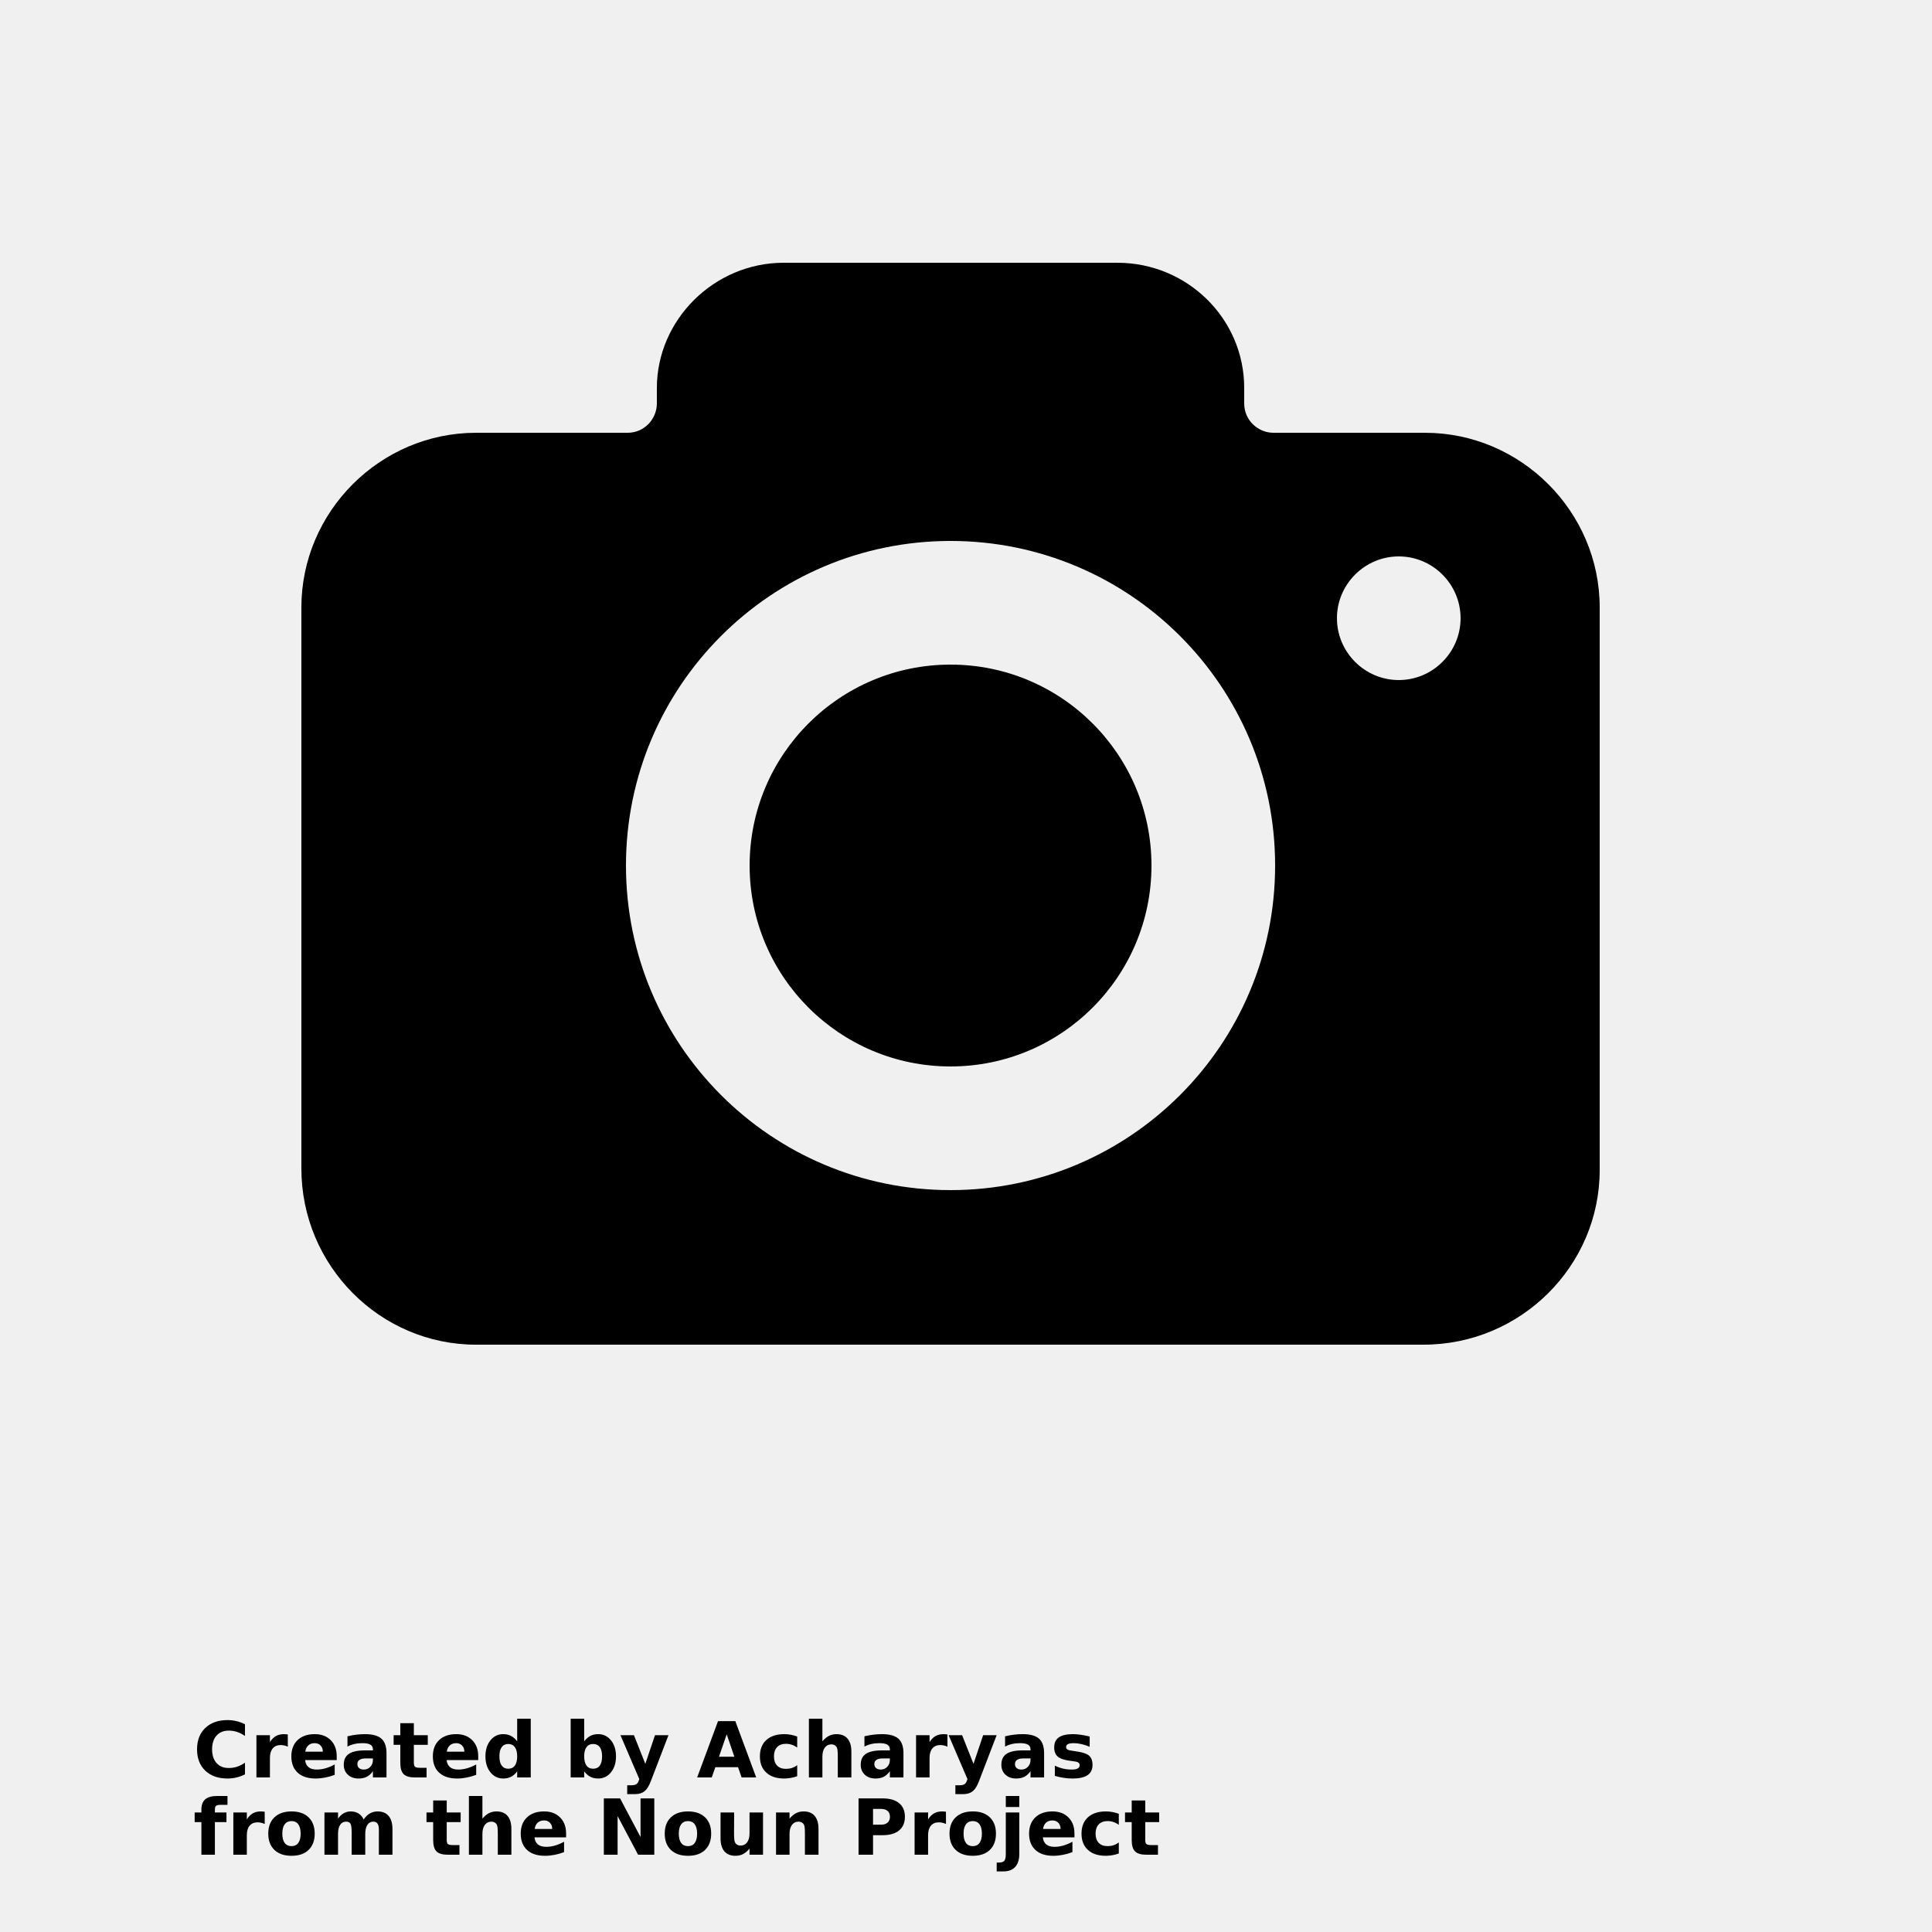
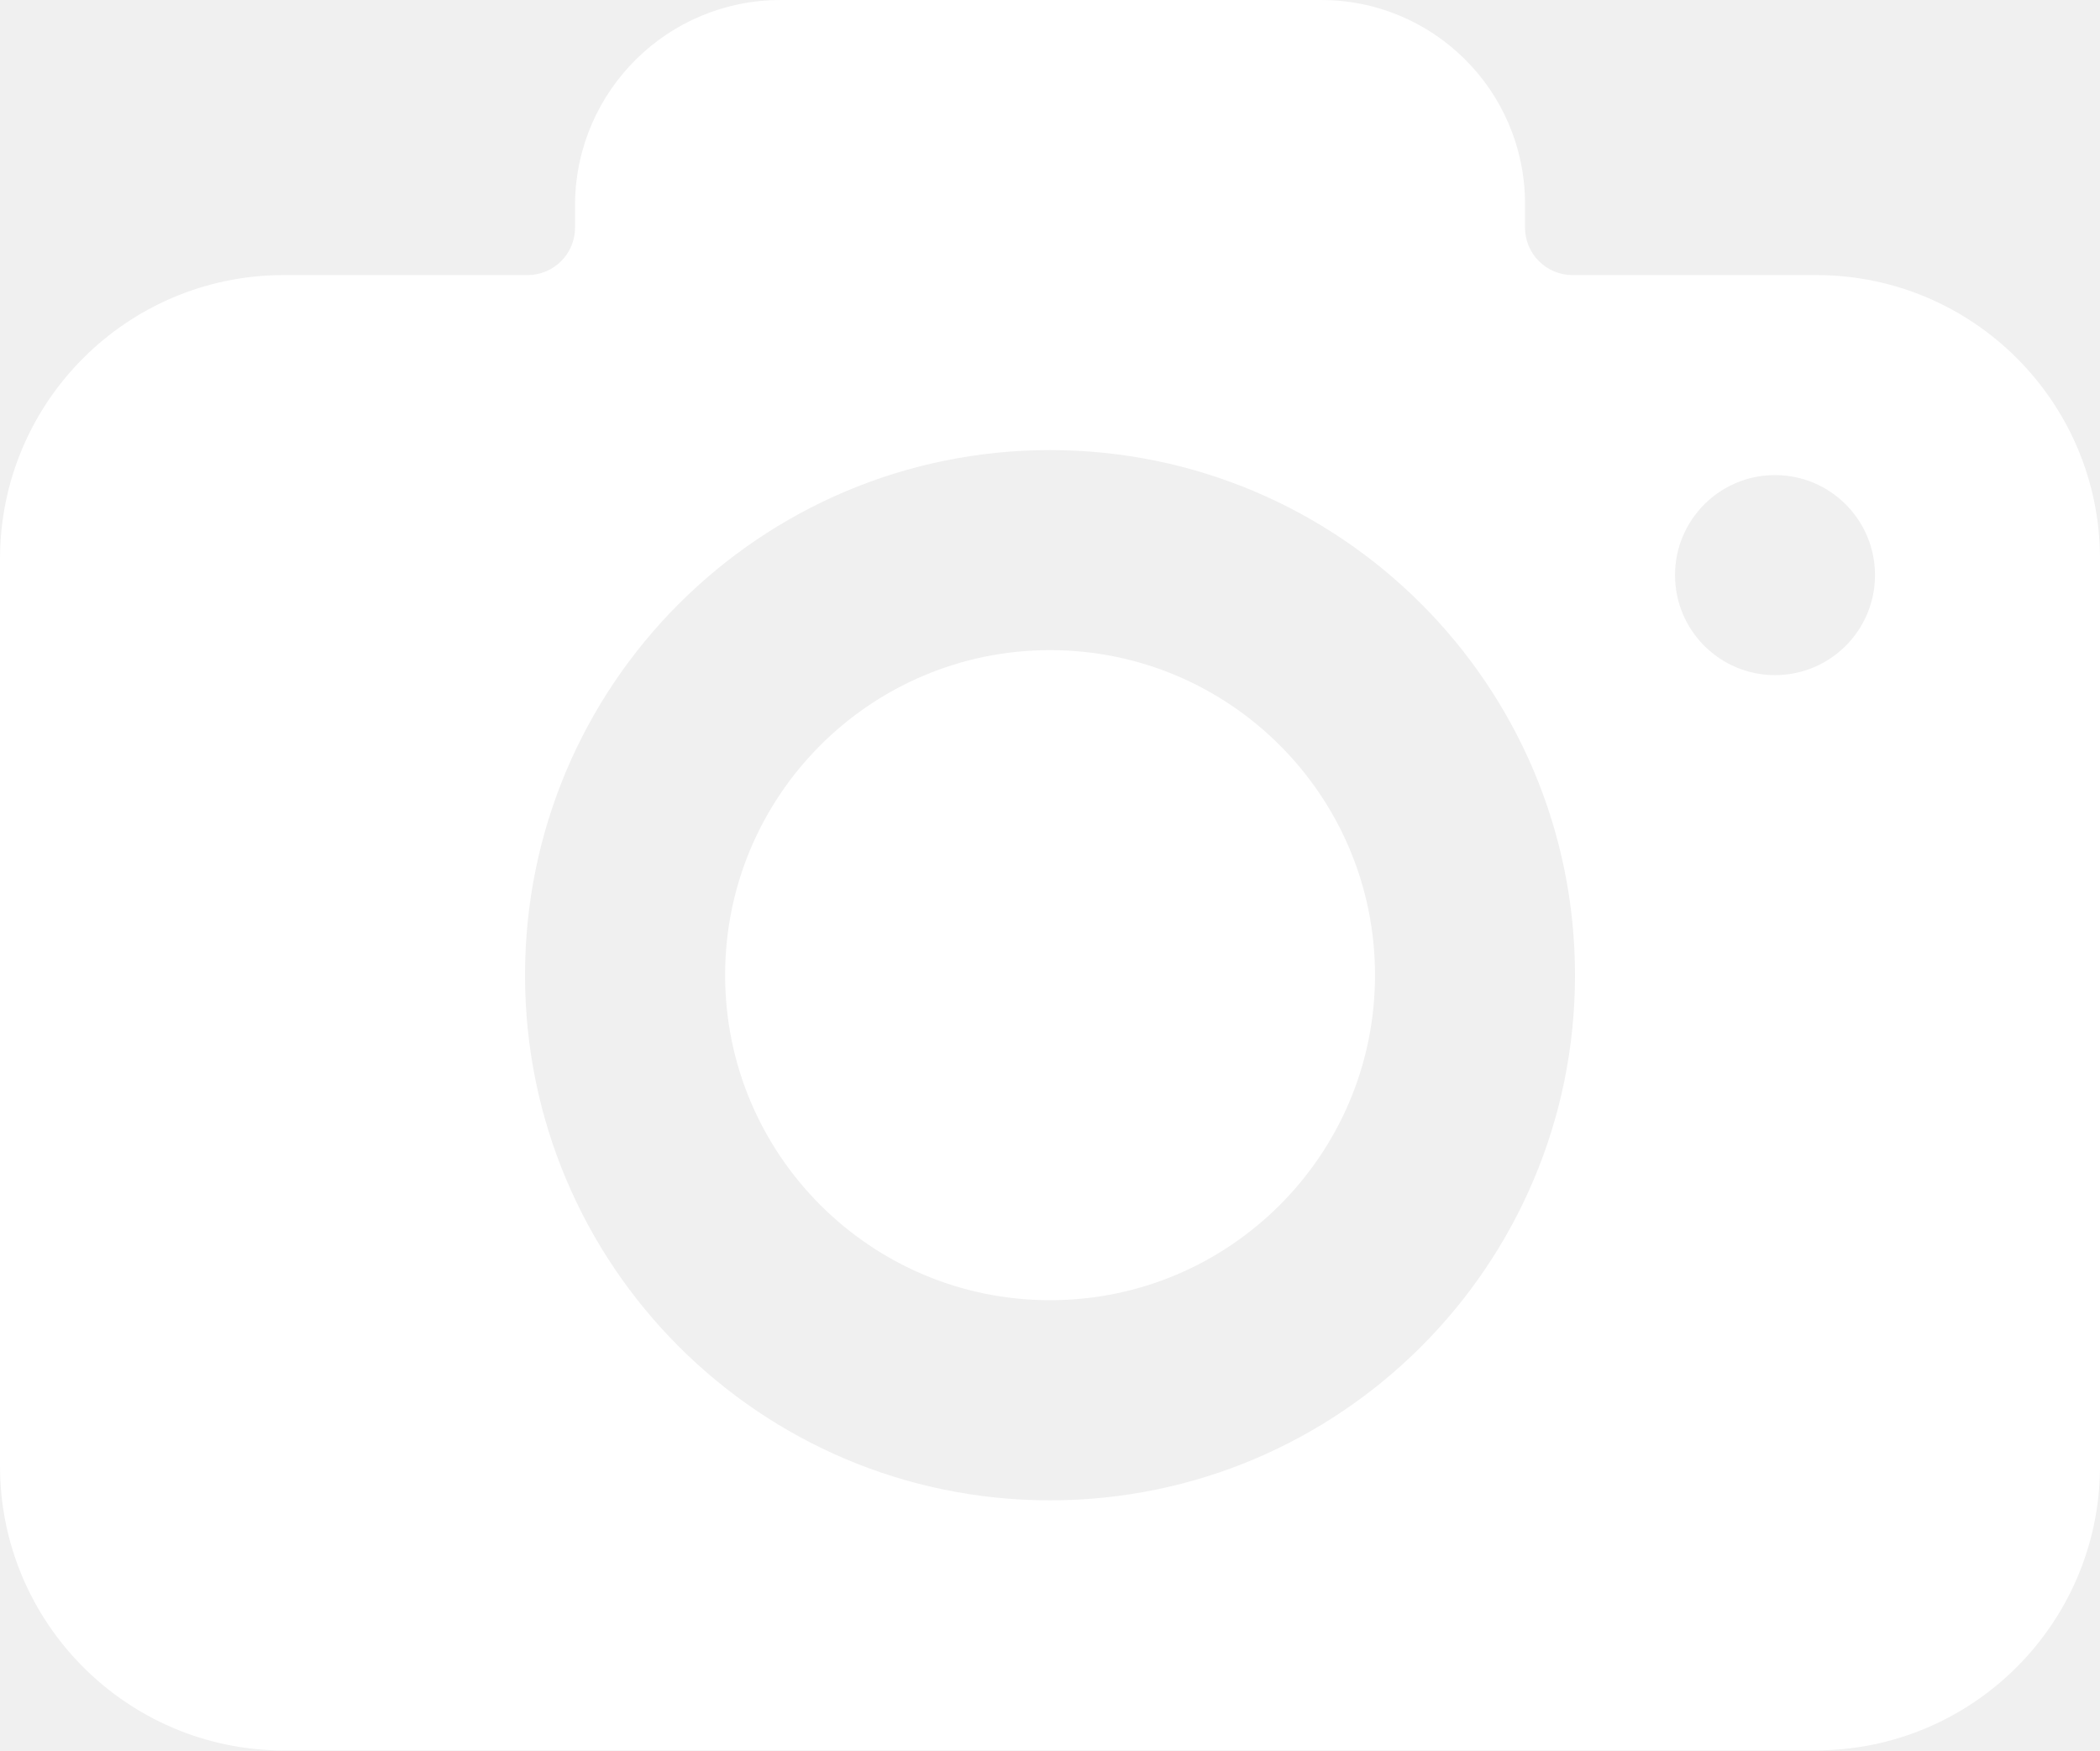
- <svg xmlns="http://www.w3.org/2000/svg" xmlns:xlink="http://www.w3.org/1999/xlink" width="700pt" height="700pt" version="1.1" viewBox="0 0 700 700">
+ <svg xmlns="http://www.w3.org/2000/svg" width="127.958" height="106.63" viewBox="0 0 127.958 106.63">
  <defs>
-     <symbol id="t" overflow="visible">
-       <path d="m18.766-1.125c-0.969 0.5-1.98 0.875-3.031 1.125-1.043 0.258-2.137 0.391-3.281 0.391-3.398 0-6.09-0.945-8.078-2.844-1.992-1.906-2.984-4.484-2.984-7.734 0-3.258 0.992-5.836 2.984-7.734 1.988-1.906 4.68-2.859 8.078-2.859 1.145 0 2.238 0.133 3.281 0.391 1.051 0.25 2.062 0.625 3.031 1.125v4.219c-0.98-0.656-1.945-1.141-2.891-1.453-0.949-0.312-1.949-0.469-3-0.469-1.875 0-3.352 0.605-4.422 1.812-1.074 1.199-1.609 2.856-1.609 4.969 0 2.106 0.535 3.762 1.609 4.969 1.07 1.199 2.547 1.797 4.422 1.797 1.051 0 2.051-0.148 3-0.453 0.945-0.312 1.91-0.801 2.891-1.469z" />
-     </symbol>
-     <symbol id="b" overflow="visible">
-       <path d="m13.734-11.141c-0.438-0.195-0.871-0.344-1.297-0.438-0.418-0.102-0.84-0.156-1.266-0.156-1.262 0-2.231 0.406-2.906 1.219-0.68 0.805-1.016 1.953-1.016 3.453v7.062h-4.891v-15.312h4.891v2.516c0.625-1 1.344-1.727 2.156-2.188 0.82-0.469 1.801-0.703 2.938-0.703 0.164 0 0.344 0.012 0.531 0.031 0.195 0.012 0.477 0.039 0.844 0.078z" />
-     </symbol>
-     <symbol id="a" overflow="visible">
-       <path d="m17.641-7.703v1.406h-11.453c0.125 1.148 0.539 2.008 1.25 2.578 0.707 0.574 1.703 0.859 2.984 0.859 1.031 0 2.082-0.148 3.156-0.453 1.082-0.312 2.191-0.773 3.328-1.391v3.766c-1.156 0.438-2.312 0.766-3.469 0.984-1.156 0.227-2.312 0.344-3.469 0.344-2.773 0-4.93-0.703-6.469-2.109-1.531-1.406-2.297-3.379-2.297-5.922 0-2.5 0.754-4.461 2.266-5.891 1.508-1.438 3.582-2.156 6.219-2.156 2.406 0 4.332 0.73 5.781 2.188 1.445 1.449 2.172 3.383 2.172 5.797zm-5.031-1.625c0-0.926-0.273-1.672-0.812-2.234-0.543-0.57-1.25-0.859-2.125-0.859-0.949 0-1.719 0.266-2.312 0.797s-0.965 1.297-1.109 2.297z" />
-     </symbol>
-     <symbol id="d" overflow="visible">
-       <path d="m9.219-6.891c-1.023 0-1.793 0.172-2.312 0.516-0.512 0.344-0.766 0.855-0.766 1.531 0 0.625 0.207 1.117 0.625 1.469 0.414 0.344 0.988 0.516 1.719 0.516 0.926 0 1.703-0.328 2.328-0.984 0.633-0.664 0.953-1.492 0.953-2.484v-0.562zm7.469-1.844v8.734h-4.922v-2.266c-0.656 0.93-1.398 1.605-2.219 2.031-0.824 0.414-1.824 0.625-3 0.625-1.586 0-2.871-0.457-3.859-1.375-0.992-0.926-1.484-2.129-1.484-3.609 0-1.789 0.613-3.102 1.844-3.938 1.238-0.844 3.18-1.266 5.828-1.266h2.891v-0.391c0-0.77-0.309-1.332-0.922-1.688-0.617-0.363-1.57-0.547-2.859-0.547-1.055 0-2.031 0.105-2.938 0.312-0.898 0.211-1.73 0.523-2.5 0.938v-3.734c1.039-0.25 2.086-0.441 3.141-0.578 1.062-0.133 2.125-0.203 3.188-0.203 2.758 0 4.75 0.547 5.969 1.641 1.227 1.086 1.844 2.856 1.844 5.312z" />
-     </symbol>
-     <symbol id="c" overflow="visible">
-       <path d="m7.703-19.656v4.344h5.047v3.5h-5.047v6.5c0 0.711 0.141 1.188 0.422 1.438s0.836 0.375 1.672 0.375h2.516v3.5h-4.188c-1.938 0-3.312-0.398-4.125-1.203-0.805-0.812-1.203-2.18-1.203-4.109v-6.5h-2.422v-3.5h2.422v-4.344z" />
-     </symbol>
-     <symbol id="k" overflow="visible">
-       <path d="m12.766-13.078v-8.203h4.922v21.281h-4.922v-2.219c-0.668 0.906-1.406 1.57-2.219 1.984s-1.758 0.625-2.828 0.625c-1.887 0-3.434-0.75-4.641-2.25-1.211-1.5-1.812-3.426-1.812-5.781 0-2.363 0.602-4.297 1.812-5.797 1.207-1.5 2.754-2.25 4.641-2.25 1.062 0 2 0.215 2.812 0.641 0.82 0.43 1.566 1.086 2.234 1.969zm-3.219 9.922c1.039 0 1.836-0.379 2.391-1.141 0.551-0.77 0.828-1.883 0.828-3.344 0-1.457-0.277-2.566-0.828-3.328-0.555-0.77-1.352-1.156-2.391-1.156-1.043 0-1.84 0.387-2.391 1.156-0.555 0.762-0.828 1.871-0.828 3.328 0 1.461 0.273 2.574 0.828 3.344 0.551 0.762 1.348 1.141 2.391 1.141z" />
-     </symbol>
-     <symbol id="j" overflow="visible">
-       <path d="m10.5-3.156c1.051 0 1.852-0.379 2.406-1.141 0.551-0.77 0.828-1.883 0.828-3.344 0-1.457-0.277-2.566-0.828-3.328-0.555-0.77-1.355-1.156-2.406-1.156-1.055 0-1.859 0.387-2.422 1.156-0.555 0.773-0.828 1.883-0.828 3.328 0 1.449 0.273 2.559 0.828 3.328 0.562 0.773 1.367 1.156 2.422 1.156zm-3.25-9.922c0.676-0.883 1.422-1.539 2.234-1.969 0.82-0.426 1.766-0.641 2.828-0.641 1.895 0 3.445 0.75 4.656 2.25 1.207 1.5 1.812 3.434 1.812 5.797 0 2.356-0.605 4.281-1.812 5.781-1.211 1.5-2.762 2.25-4.656 2.25-1.062 0-2.008-0.211-2.828-0.625-0.812-0.426-1.559-1.086-2.234-1.984v2.219h-4.891v-21.281h4.891z" />
-     </symbol>
-     <symbol id="f" overflow="visible">
-       <path d="m0.344-15.312h4.891l4.125 10.391 3.5-10.391h4.891l-6.438 16.766c-0.648 1.695-1.402 2.883-2.266 3.562-0.867 0.688-2 1.031-3.406 1.031h-2.844v-3.219h1.531c0.832 0 1.438-0.137 1.812-0.406 0.383-0.262 0.68-0.73 0.891-1.406l0.141-0.422z" />
-     </symbol>
-     <symbol id="i" overflow="visible">
-       <path d="m14.953-3.719h-8.219l-1.312 3.719h-5.281l7.562-20.406h6.266l7.562 20.406h-5.281zm-6.906-3.781h5.578l-2.781-8.125z" />
-     </symbol>
-     <symbol id="h" overflow="visible">
-       <path d="m14.719-14.828v3.984c-0.656-0.457-1.324-0.797-2-1.016-0.668-0.219-1.359-0.328-2.078-0.328-1.367 0-2.434 0.402-3.203 1.203-0.762 0.793-1.141 1.906-1.141 3.344 0 1.43 0.379 2.543 1.141 3.344 0.77 0.793 1.836 1.188 3.203 1.188 0.758 0 1.484-0.109 2.172-0.328 0.688-0.227 1.32-0.566 1.906-1.016v4c-0.762 0.281-1.539 0.488-2.328 0.625-0.781 0.145-1.574 0.219-2.375 0.219-2.762 0-4.922-0.707-6.484-2.125-1.555-1.414-2.328-3.383-2.328-5.906 0-2.531 0.773-4.504 2.328-5.922 1.562-1.414 3.723-2.125 6.484-2.125 0.801 0 1.594 0.074 2.375 0.219 0.781 0.137 1.555 0.352 2.328 0.641z" />
-     </symbol>
-     <symbol id="g" overflow="visible">
-       <path d="m17.75-9.328v9.328h-4.922v-7.109c0-1.344-0.031-2.266-0.094-2.766s-0.168-0.867-0.312-1.109c-0.188-0.312-0.449-0.555-0.781-0.734-0.324-0.176-0.695-0.266-1.109-0.266-1.023 0-1.824 0.398-2.406 1.188-0.586 0.781-0.875 1.871-0.875 3.266v7.531h-4.891v-21.281h4.891v8.203c0.738-0.883 1.52-1.539 2.344-1.969 0.832-0.426 1.75-0.641 2.75-0.641 1.77 0 3.113 0.547 4.031 1.641 0.914 1.086 1.375 2.656 1.375 4.719z" />
-     </symbol>
-     <symbol id="s" overflow="visible">
-       <path d="m14.312-14.828v3.719c-1.043-0.438-2.055-0.766-3.031-0.984-0.98-0.219-1.902-0.328-2.766-0.328-0.93 0-1.621 0.117-2.078 0.344-0.449 0.23-0.672 0.59-0.672 1.078 0 0.387 0.172 0.684 0.516 0.891 0.344 0.211 0.957 0.367 1.844 0.469l0.859 0.125c2.508 0.324 4.195 0.852 5.062 1.578 0.863 0.73 1.297 1.871 1.297 3.422 0 1.637-0.605 2.867-1.812 3.688-1.199 0.812-2.992 1.219-5.375 1.219-1.023 0-2.074-0.078-3.156-0.234-1.074-0.156-2.18-0.395-3.312-0.719v-3.719c0.969 0.48 1.961 0.84 2.984 1.078 1.031 0.23 2.078 0.344 3.141 0.344 0.957 0 1.676-0.129 2.156-0.391 0.477-0.27 0.719-0.664 0.719-1.188 0-0.438-0.168-0.758-0.5-0.969-0.336-0.219-0.996-0.383-1.984-0.5l-0.859-0.109c-2.18-0.27-3.703-0.773-4.578-1.516-0.875-0.738-1.312-1.859-1.312-3.359 0-1.625 0.551-2.828 1.656-3.609 1.113-0.789 2.82-1.188 5.125-1.188 0.895 0 1.836 0.074 2.828 0.219 1 0.137 2.082 0.352 3.25 0.641z" />
-     </symbol>
-     <symbol id="r" overflow="visible">
-       <path d="m12.422-21.281v3.219h-2.703c-0.688 0-1.172 0.125-1.453 0.375-0.273 0.25-0.406 0.688-0.406 1.312v1.062h4.188v3.5h-4.188v11.812h-4.891v-11.812h-2.438v-3.5h2.438v-1.062c0-1.664 0.461-2.898 1.391-3.703 0.926-0.801 2.367-1.203 4.328-1.203z" />
-     </symbol>
-     <symbol id="e" overflow="visible">
-       <path d="m9.641-12.188c-1.086 0-1.914 0.391-2.484 1.172-0.574 0.781-0.859 1.906-0.859 3.375s0.285 2.594 0.859 3.375c0.57 0.773 1.398 1.156 2.484 1.156 1.062 0 1.875-0.383 2.438-1.156 0.57-0.781 0.859-1.906 0.859-3.375s-0.289-2.594-0.859-3.375c-0.562-0.781-1.375-1.172-2.438-1.172zm0-3.5c2.633 0 4.691 0.715 6.172 2.141 1.477 1.418 2.219 3.387 2.219 5.906 0 2.512-0.742 4.481-2.219 5.906-1.48 1.418-3.539 2.125-6.172 2.125-2.648 0-4.715-0.707-6.203-2.125-1.492-1.426-2.234-3.394-2.234-5.906 0-2.519 0.742-4.488 2.234-5.906 1.488-1.426 3.555-2.141 6.203-2.141z" />
-     </symbol>
-     <symbol id="q" overflow="visible">
-       <path d="m16.547-12.766c0.613-0.945 1.348-1.672 2.203-2.172 0.852-0.5 1.789-0.75 2.812-0.75 1.758 0 3.098 0.547 4.016 1.641 0.926 1.086 1.391 2.656 1.391 4.719v9.328h-4.922v-7.984-0.359c0.008-0.133 0.016-0.32 0.016-0.562 0-1.082-0.164-1.863-0.484-2.344-0.312-0.488-0.824-0.734-1.531-0.734-0.93 0-1.648 0.387-2.156 1.156-0.512 0.762-0.773 1.867-0.781 3.312v7.516h-4.922v-7.984c0-1.695-0.148-2.785-0.438-3.266-0.293-0.488-0.812-0.734-1.562-0.734-0.938 0-1.664 0.387-2.172 1.156-0.512 0.762-0.766 1.859-0.766 3.297v7.531h-4.922v-15.312h4.922v2.234c0.602-0.863 1.289-1.516 2.062-1.953 0.781-0.438 1.641-0.656 2.578-0.656 1.062 0 2 0.258 2.812 0.766 0.812 0.512 1.426 1.23 1.844 2.156z" />
-     </symbol>
-     <symbol id="p" overflow="visible">
-       <path d="m2.578-20.406h5.875l7.422 14v-14h4.984v20.406h-5.875l-7.422-14v14h-4.984z" />
-     </symbol>
-     <symbol id="o" overflow="visible">
-       <path d="m2.188-5.969v-9.344h4.922v1.531c0 0.836-0.008 1.875-0.016 3.125-0.012 1.25-0.016 2.086-0.016 2.5 0 1.242 0.031 2.133 0.094 2.672 0.07 0.543 0.18 0.934 0.328 1.172 0.207 0.324 0.473 0.574 0.797 0.75 0.32 0.168 0.691 0.25 1.109 0.25 1.02 0 1.82-0.391 2.406-1.172 0.582-0.781 0.875-1.867 0.875-3.266v-7.562h4.891v15.312h-4.891v-2.219c-0.742 0.898-1.523 1.559-2.344 1.984-0.824 0.414-1.734 0.625-2.734 0.625-1.762 0-3.106-0.539-4.031-1.625-0.93-1.082-1.391-2.66-1.391-4.734z" />
-     </symbol>
-     <symbol id="n" overflow="visible">
-       <path d="m17.75-9.328v9.328h-4.922v-7.141c0-1.32-0.031-2.234-0.094-2.734s-0.168-0.867-0.312-1.109c-0.188-0.312-0.449-0.555-0.781-0.734-0.324-0.176-0.695-0.266-1.109-0.266-1.023 0-1.824 0.398-2.406 1.188-0.586 0.781-0.875 1.871-0.875 3.266v7.531h-4.891v-15.312h4.891v2.234c0.738-0.883 1.52-1.539 2.344-1.969 0.832-0.426 1.75-0.641 2.75-0.641 1.77 0 3.113 0.547 4.031 1.641 0.914 1.086 1.375 2.656 1.375 4.719z" />
-     </symbol>
-     <symbol id="m" overflow="visible">
-       <path d="m2.578-20.406h8.734c2.594 0 4.582 0.578 5.969 1.734 1.395 1.148 2.094 2.789 2.094 4.922 0 2.137-0.699 3.781-2.094 4.938-1.387 1.156-3.375 1.734-5.969 1.734h-3.484v7.078h-5.25zm5.25 3.812v5.703h2.922c1.02 0 1.805-0.25 2.359-0.75 0.562-0.5 0.844-1.203 0.844-2.109 0-0.914-0.281-1.617-0.844-2.109-0.555-0.488-1.34-0.734-2.359-0.734z" />
-     </symbol>
-     <symbol id="l" overflow="visible">
-       <path d="m2.359-15.312h4.891v15.031c0 2.051-0.496 3.617-1.484 4.703-0.98 1.082-2.406 1.625-4.281 1.625h-2.422v-3.219h0.859c0.926 0 1.562-0.211 1.906-0.625 0.352-0.418 0.531-1.246 0.531-2.484zm0-5.969h4.891v4h-4.891z" />
-     </symbol>
+     <style>
+       .cls-1 {
+         fill: #fff;
+       }
+     </style>
  </defs>
-   <g>
-     <path d="m417.2 313.6c0 40.203-32.594 72.797-72.801 72.797-40.203 0-72.797-32.594-72.797-72.797 0-40.207 32.594-72.801 72.797-72.801 40.207 0 72.801 32.594 72.801 72.801" />
-     <path d="m172.48 487.2h343.28c35.277 0 63.84-28.559 63.84-63.277v-203.84c0-34.719-28.562-63.277-63.281-63.277h-54.879c-5.602 0-10.641-4.481-10.641-10.641v-5.602c0-25.199-20.719-45.359-45.922-45.359h-120.96c-25.199 0-45.922 20.719-45.922 45.359v5.602c0 5.602-4.481 10.641-10.641 10.641h-54.879c-34.719 0-63.281 28.559-63.281 63.277v203.28c0 35.281 28.562 63.84 63.281 63.84zm334.32-285.6c12.32 0 22.398 10.078 22.398 22.398s-10.078 22.398-22.398 22.398c-12.32 0-22.398-10.078-22.398-22.398-0.004-12.32 10.078-22.398 22.398-22.398zm-162.4-5.602c64.961 0 117.6 52.641 117.6 117.6 0 64.961-52.641 117.6-117.6 117.6-64.961 0-117.6-52.641-117.6-117.6 0.004-64.961 52.645-117.6 117.6-117.6z" />
-     <use x="70" y="644" xlink:href="#t" />
-     <use x="90.551" y="644" xlink:href="#b" />
-     <use x="104.359" y="644" xlink:href="#a" />
-     <use x="123.348" y="644" xlink:href="#d" />
-     <use x="142.242" y="644" xlink:href="#c" />
-     <use x="155.629" y="644" xlink:href="#a" />
-     <use x="174.617" y="644" xlink:href="#k" />
-     <use x="204.41" y="644" xlink:href="#j" />
-     <use x="224.453" y="644" xlink:href="#f" />
-     <use x="252.453" y="644" xlink:href="#i" />
-     <use x="274.121" y="644" xlink:href="#h" />
-     <use x="290.719" y="644" xlink:href="#g" />
-     <use x="310.652" y="644" xlink:href="#d" />
-     <use x="329.547" y="644" xlink:href="#b" />
-     <use x="343.355" y="644" xlink:href="#f" />
-     <use x="361.609" y="644" xlink:href="#d" />
-     <use x="380.5" y="644" xlink:href="#s" />
-     <use x="70" y="672" xlink:href="#r" />
-     <use x="82.184" y="672" xlink:href="#b" />
-     <use x="95.992" y="672" xlink:href="#e" />
-     <use x="115.227" y="672" xlink:href="#q" />
-     <use x="154.152" y="672" xlink:href="#c" />
-     <use x="167.535" y="672" xlink:href="#g" />
-     <use x="187.469" y="672" xlink:href="#a" />
-     <use x="216.207" y="672" xlink:href="#p" />
-     <use x="239.641" y="672" xlink:href="#e" />
-     <use x="258.879" y="672" xlink:href="#o" />
-     <use x="278.812" y="672" xlink:href="#n" />
-     <use x="308.492" y="672" xlink:href="#m" />
-     <use x="329.016" y="672" xlink:href="#b" />
-     <use x="342.82" y="672" xlink:href="#e" />
-     <use x="362.059" y="672" xlink:href="#l" />
-     <use x="371.656" y="672" xlink:href="#a" />
-     <use x="390.648" y="672" xlink:href="#h" />
-     <use x="407.242" y="672" xlink:href="#c" />
+   <g id="ic_camera" transform="translate(0 0)">
+     <path id="패스_217" data-name="패스 217" class="cls-1" d="M311.206,260.6a19.8,19.8,0,1,1-19.8-19.8,19.8,19.8,0,0,1,19.8,19.8" transform="translate(-227.423 -201.196)" />
+     <path id="패스_218" data-name="패스 218" class="cls-1" d="M126.409,201.835h93.378a17.326,17.326,0,0,0,17.366-17.212V129.175a17.293,17.293,0,0,0-17.213-17.212H205.011a2.892,2.892,0,0,1-2.894-2.895v-1.523a12.417,12.417,0,0,0-12.492-12.338h-32.9a12.517,12.517,0,0,0-12.492,12.338v1.523a2.892,2.892,0,0,1-2.895,2.895H126.408a17.293,17.293,0,0,0-17.213,17.212v55.3a17.326,17.326,0,0,0,17.213,17.366Zm90.941-77.688a6.093,6.093,0,1,1-6.093,6.093A6.093,6.093,0,0,1,217.35,124.147Zm-44.176-1.523a31.989,31.989,0,1,1-31.989,31.989,31.989,31.989,0,0,1,31.989-31.989Z" transform="translate(-109.194 -95.206)" />
  </g>
</svg>
